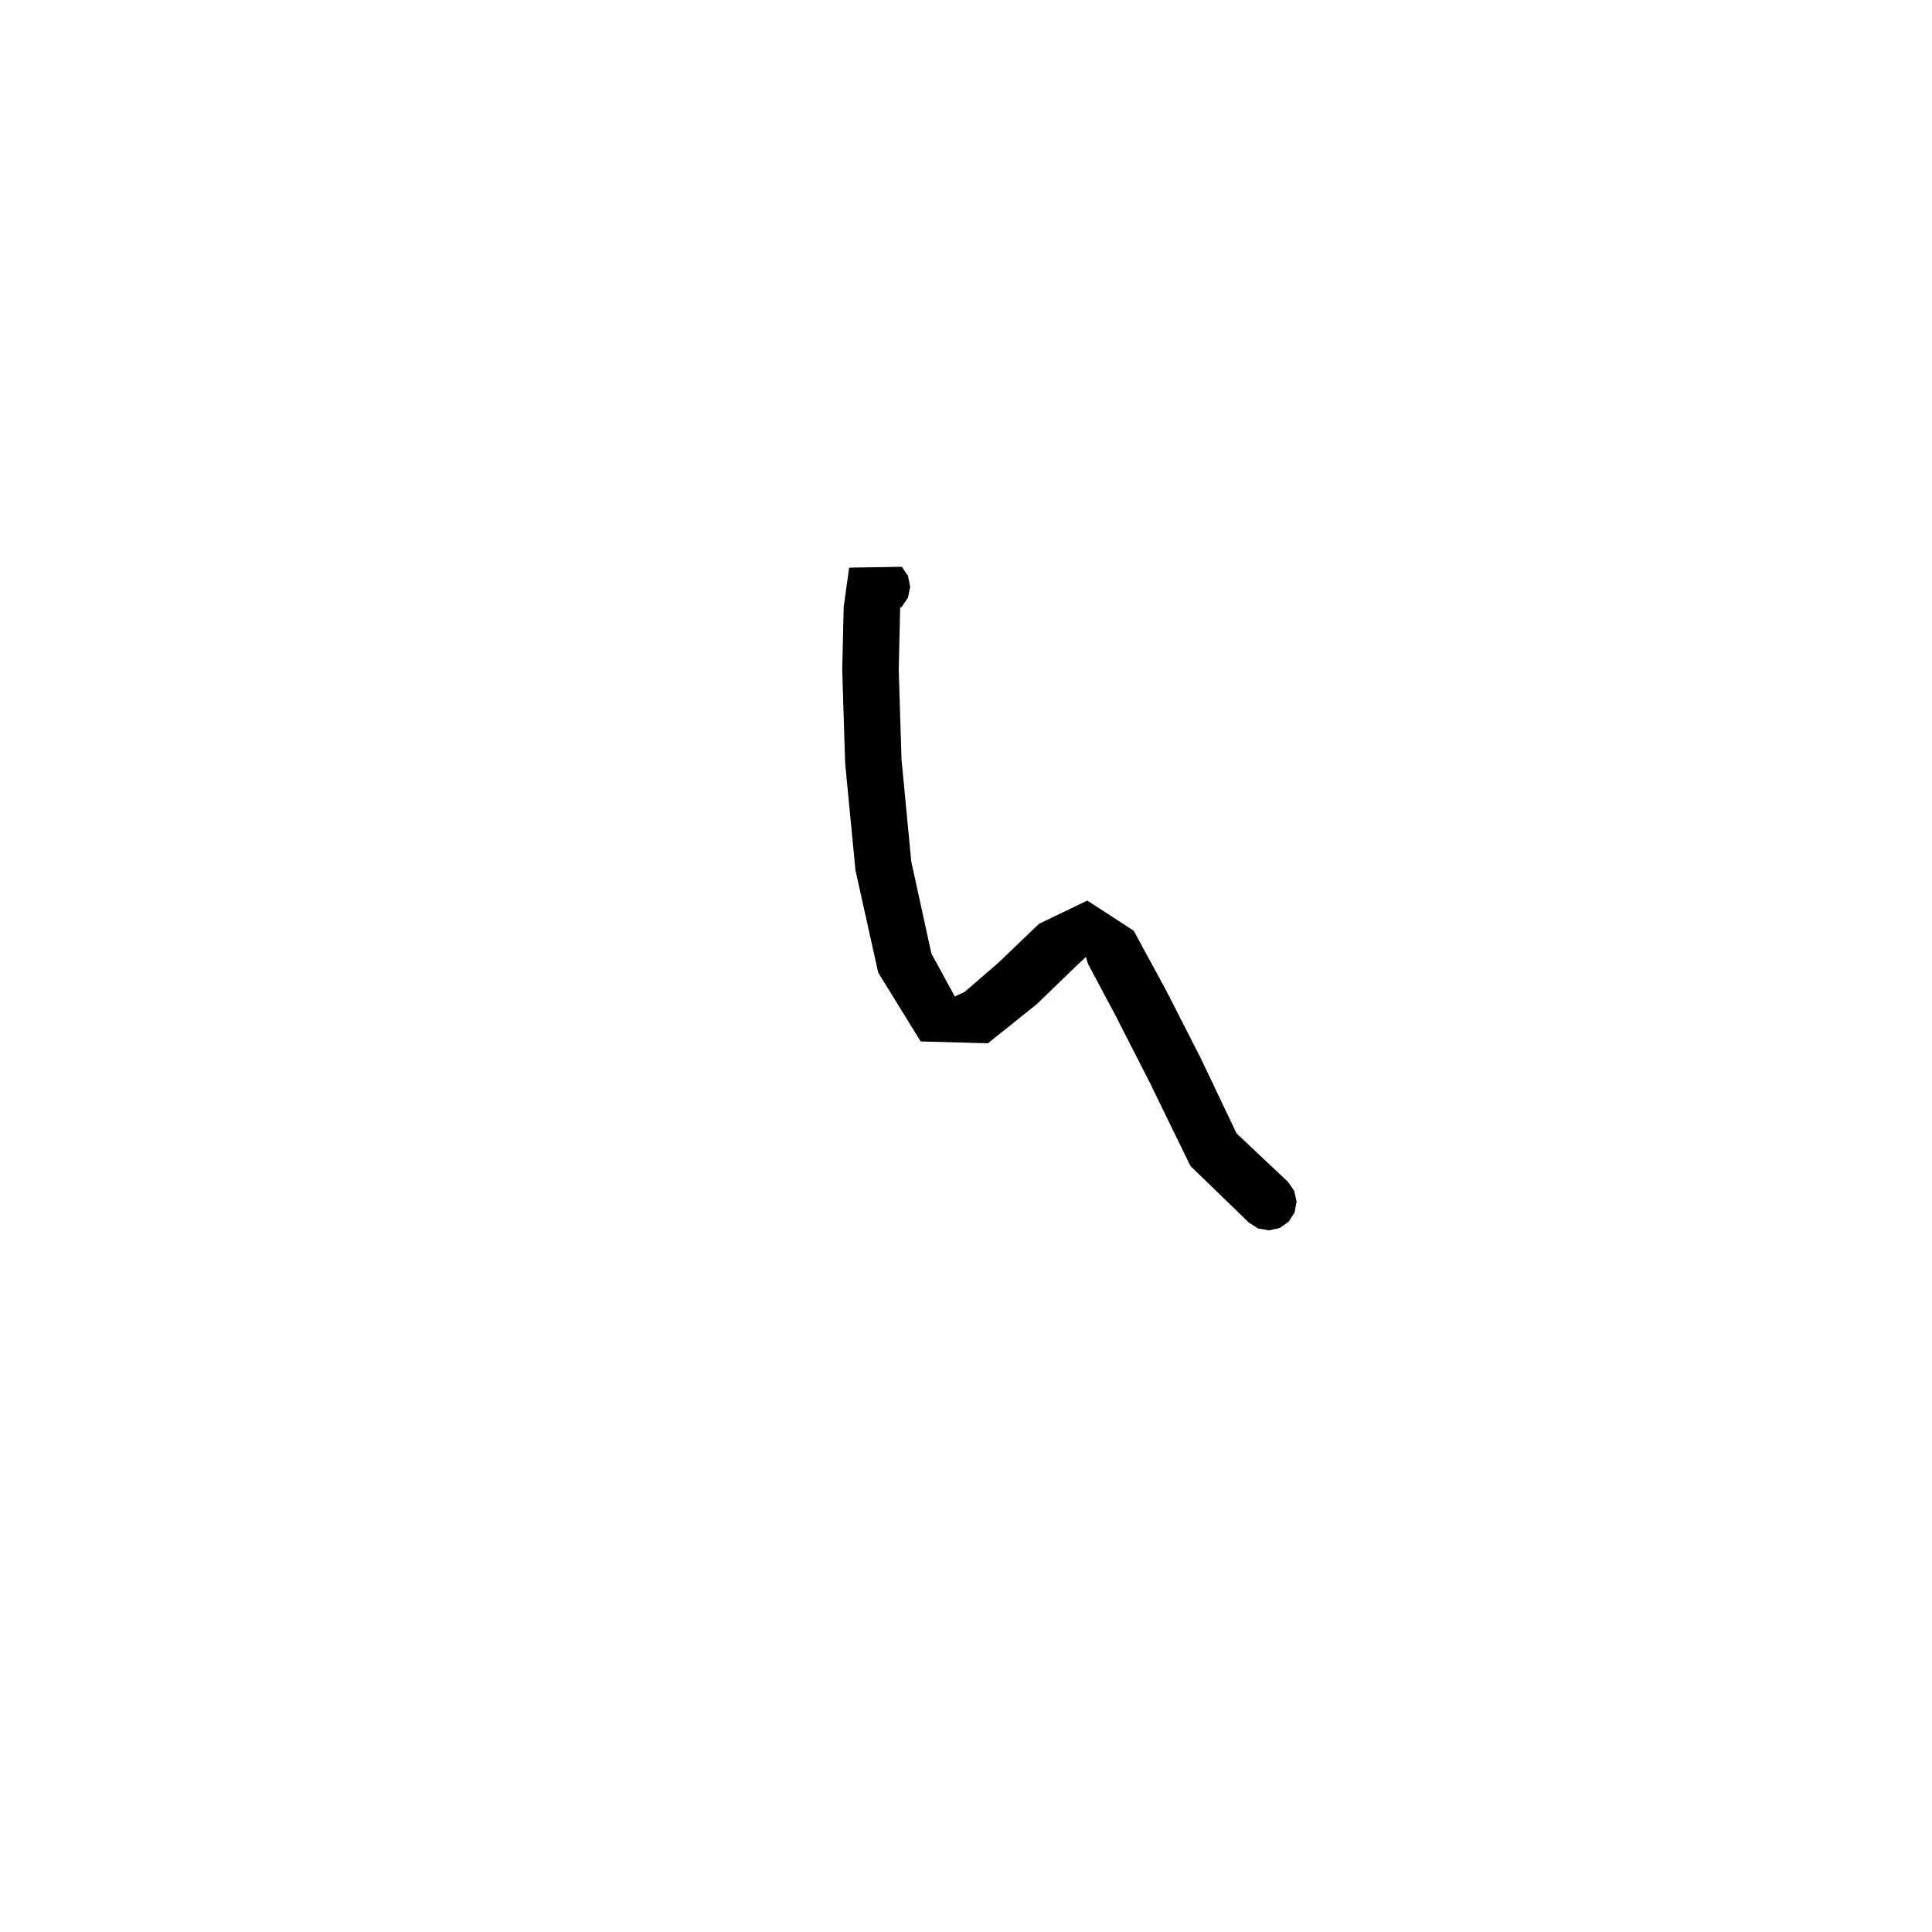
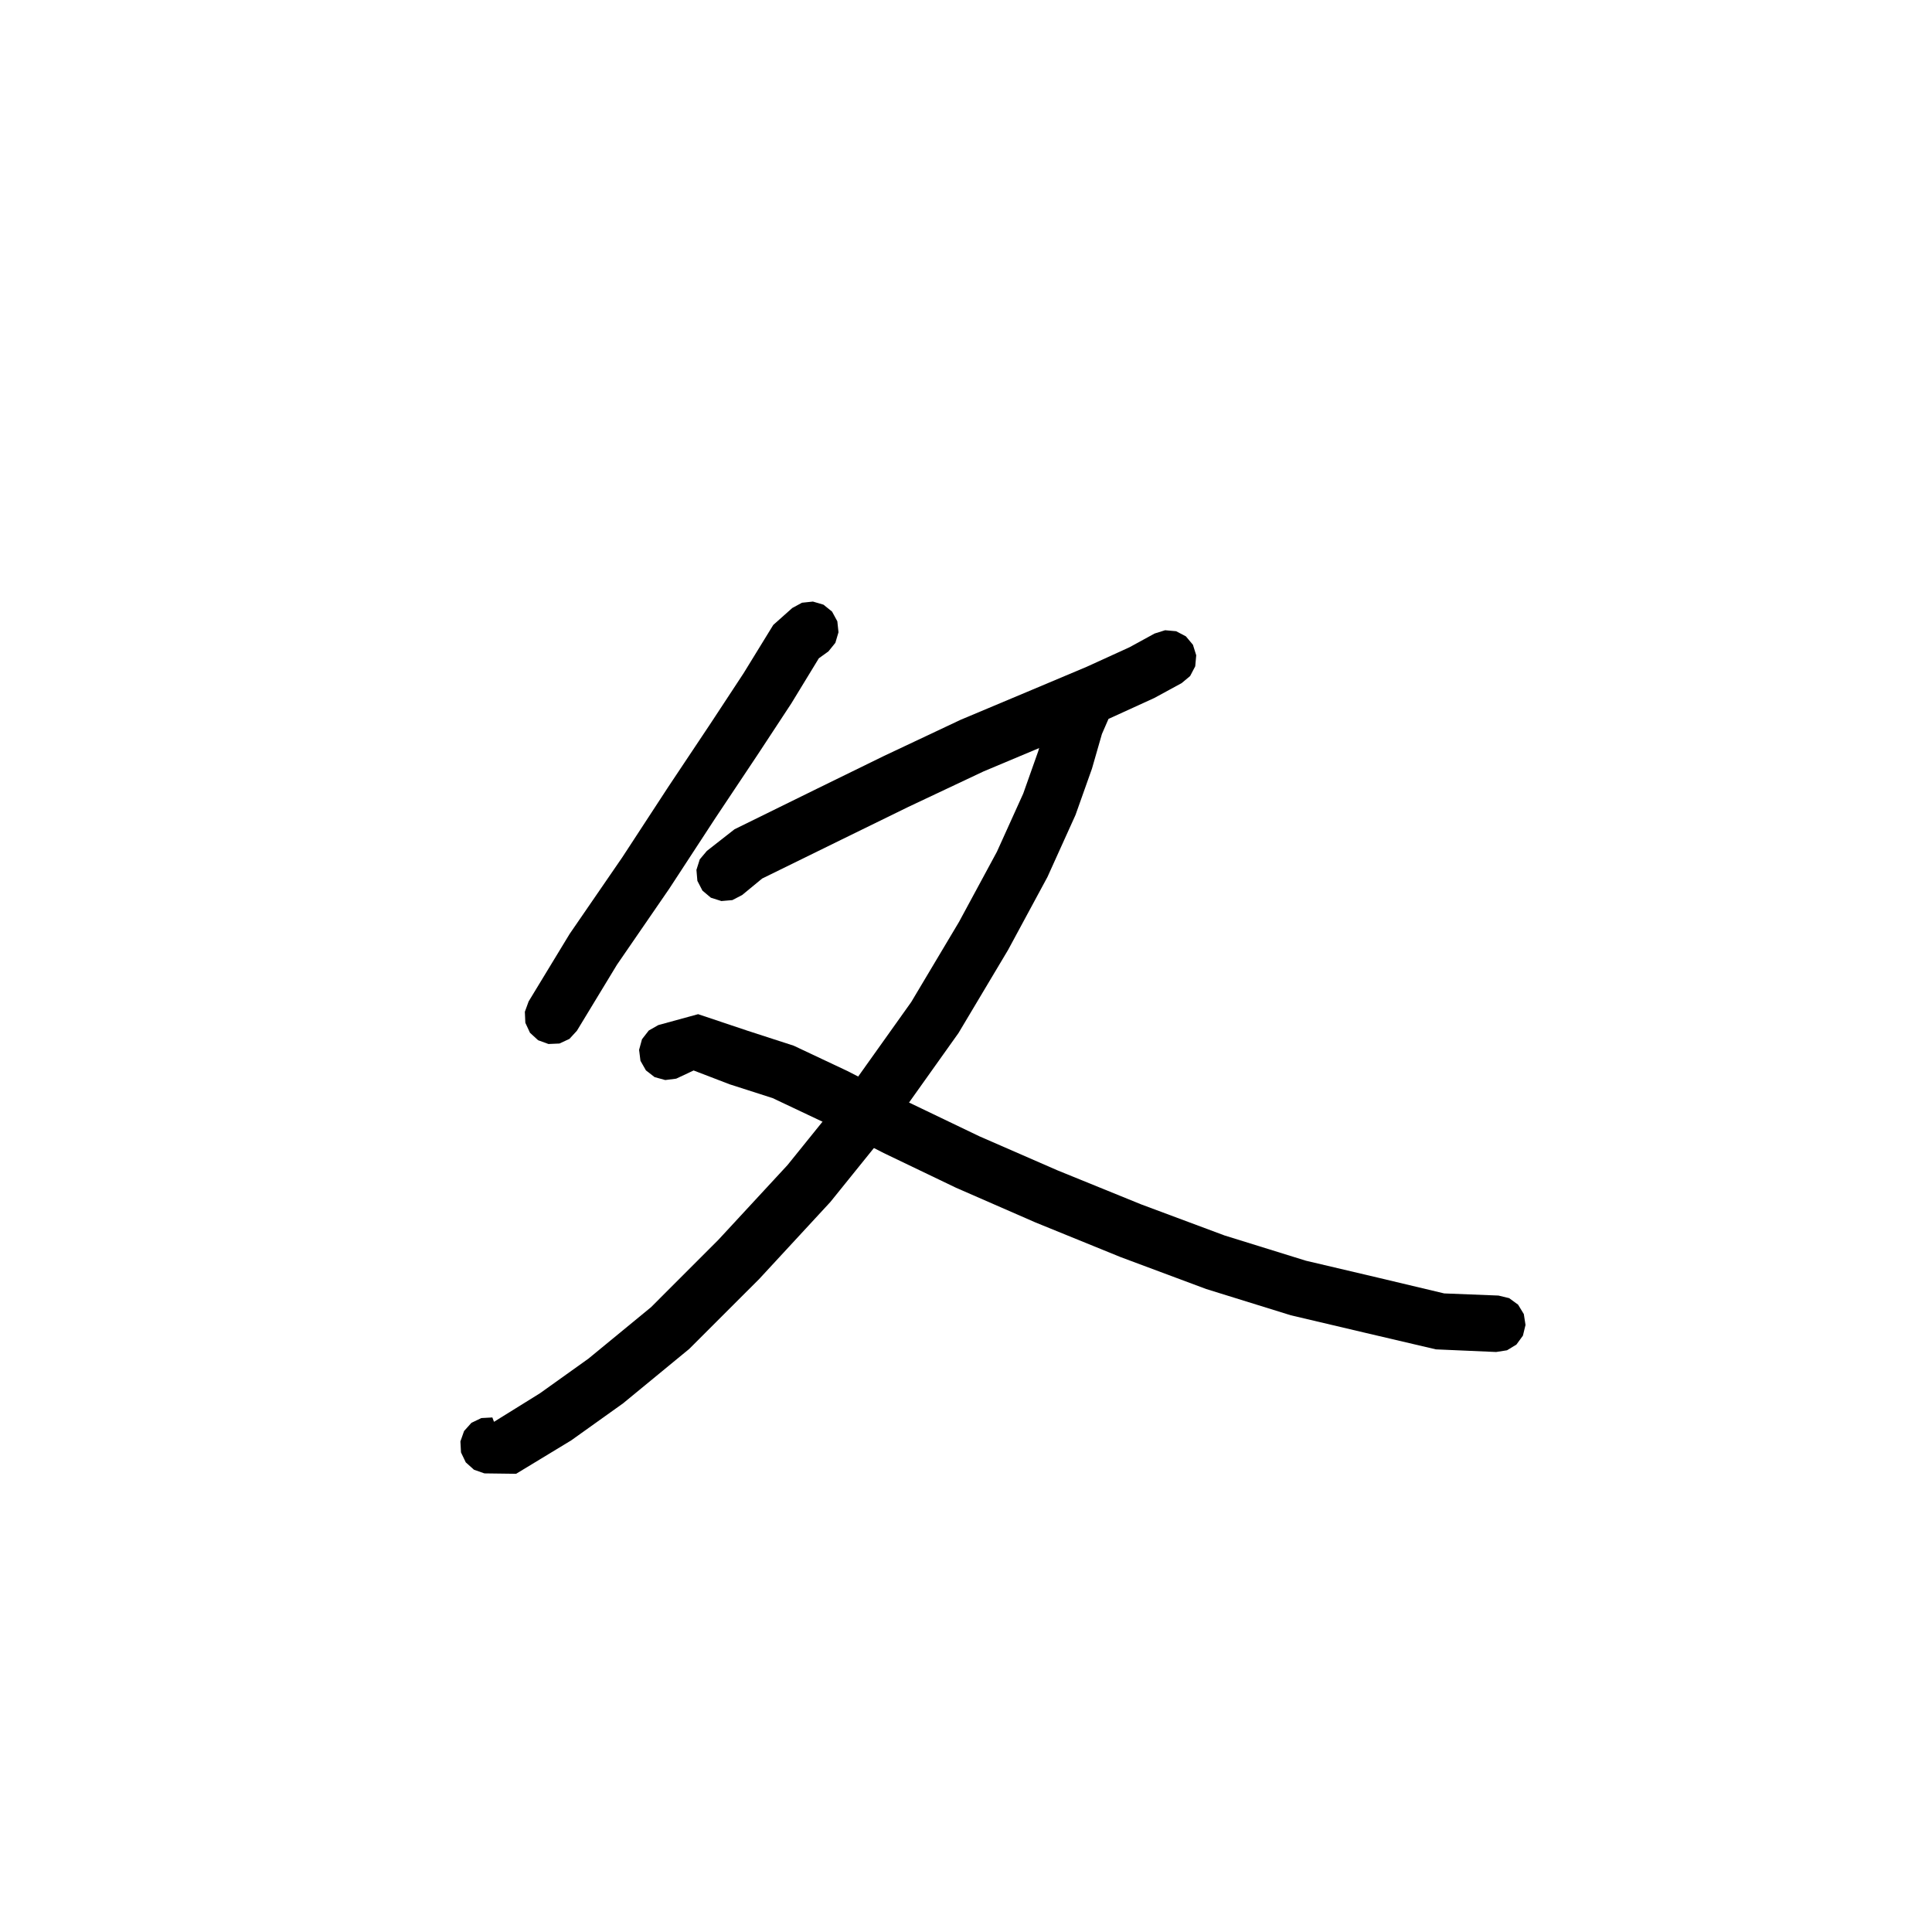
<svg xmlns="http://www.w3.org/2000/svg" viewBox="0 0 300 300" width="300" height="300">
-   <path d="M 140.045 88.01 L 131.858 88.145 L 131.008 94.236 L 130.781 104.041 L 131.234 118.51 L 132.834 135.12 L 136.368 151.023 L 142.958 161.714 L 153.399 162.004 L 160.976 155.938 L 166.777 150.327 L 168.607 148.606 L 168.959 149.699 L 173.28 157.811 L 178.569 168.168 L 184.844 181.049 L 193.913 189.836 L 195.357 190.754 L 197.042 191.051 L 198.712 190.68 L 200.113 189.698 L 201.032 188.254 L 201.329 186.569 L 200.958 184.899 L 199.976 183.498 L 192.008 175.988 L 186.431 164.276 L 181.053 153.744 L 176.041 144.523 L 168.838 139.838 L 161.334 143.451 L 155.135 149.396 L 149.823 153.996 L 148.265 154.731 L 144.632 148.088 L 141.499 133.768 L 139.988 117.935 L 139.553 103.959 L 139.77 94.653 L 139.809 91.855 L 133.844 94.212 L 135.266 95.163 L 136.944 95.496 L 138.623 95.163 L 140.045 94.212 L 140.996 92.789 L 141.33 91.111 L 140.996 89.433 Z" fill="black" fill-rule="nonzero" />
+   <path d="M 123.026 94.409 L 120.072 97.04 L 115.466 104.537 L 110.4 112.245 L 103.728 122.252 L 96.636 133.112 L 88.453 145.018 L 82.085 155.502 L 81.499 157.11 L 81.574 158.819 L 82.296 160.37 L 83.557 161.526 L 85.165 162.112 L 86.875 162.038 L 88.426 161.315 L 89.582 160.054 L 95.806 149.797 L 103.919 137.999 L 111.05 127.081 L 117.711 117.089 L 122.868 109.241 L 127.15 102.219 L 128.641 101.147 L 129.716 99.816 L 130.201 98.175 L 130.02 96.473 L 129.202 94.97 L 127.871 93.895 L 126.23 93.411 L 124.529 93.591 Z" fill="black" fill-rule="nonzero" />
+   <path d="M 115.239 138.98 L 118.351 136.416 L 130.653 130.382 L 141.064 125.287 L 152.733 119.782 L 163.755 115.154 L 172.256 111.574 L 179.244 108.383 L 183.489 106.072 L 184.802 104.975 L 185.596 103.46 L 185.749 101.755 L 185.239 100.122 L 184.142 98.809 L 182.626 98.015 L 180.922 97.862 L 179.289 98.372 L 175.386 100.506 L 168.744 103.537 L 160.356 107.069 L 149.156 111.774 L 137.269 117.38 L 126.792 122.507 L 114.056 128.769 L 109.761 132.131 L 108.659 133.44 L 108.142 135.071 L 108.288 136.776 L 109.076 138.295 L 110.385 139.397 L 112.016 139.914 L 113.72 139.768 Z" fill="black" fill-rule="nonzero" />
+   <path d="M 164.025 108.273 L 162.784 111.206 L 161.218 116.643 L 158.888 123.222 L 154.799 132.261 L 148.911 143.161 L 141.496 155.595 L 132.336 168.458 L 122.288 180.907 L 111.554 192.513 L 101.093 202.98 L 91.366 210.974 L 83.851 216.343 L 76.709 220.78 L 76.454 220.103 L 74.745 220.196 L 73.202 220.936 L 72.06 222.21 L 71.492 223.824 L 71.585 225.533 L 72.325 227.076 L 73.599 228.218 L 75.213 228.786 L 80.143 228.85 L 88.704 223.657 L 96.745 217.915 L 107.019 209.464 L 117.891 198.598 L 128.935 186.648 L 139.331 173.764 L 148.837 160.405 L 156.533 147.506 L 162.645 136.184 L 167.001 126.556 L 169.559 119.357 L 171.105 113.979 L 172.086 111.727 L 172.44 110.053 L 172.127 108.371 L 171.194 106.937 L 169.783 105.969 L 168.109 105.615 L 166.427 105.928 L 164.993 106.862 Z" fill="black" fill-rule="nonzero" />
+   <path d="M 104.998 167.494 L 107.706 166.223 L 113.315 168.376 L 119.972 170.512 L 127.67 174.154 L 137.222 179.043 L 148.453 184.435 L 160.796 189.824 L 174.015 195.204 L 187.3 200.159 L 200.445 204.238 L 211.936 206.944 L 222.969 209.529 L 232.317 209.937 L 234.008 209.673 L 235.469 208.783 L 236.478 207.401 L 236.881 205.738 L 236.618 204.048 L 235.727 202.586 L 234.345 201.577 L 232.683 201.174 L 224.253 200.841 L 213.952 198.39 L 202.778 195.762 L 190.144 191.841 L 177.207 187.018 L 164.204 181.731 L 152.102 176.454 L 141.111 171.18 L 131.552 166.29 L 123.25 162.377 L 116.129 160.069 L 108.405 157.481 L 102.224 159.173 L 100.738 160.02 L 99.689 161.372 L 99.237 163.022 L 99.451 164.72 L 100.298 166.207 L 101.65 167.256 L 103.3 167.708 Z" fill="black" fill-rule="nonzero" />
</svg>
